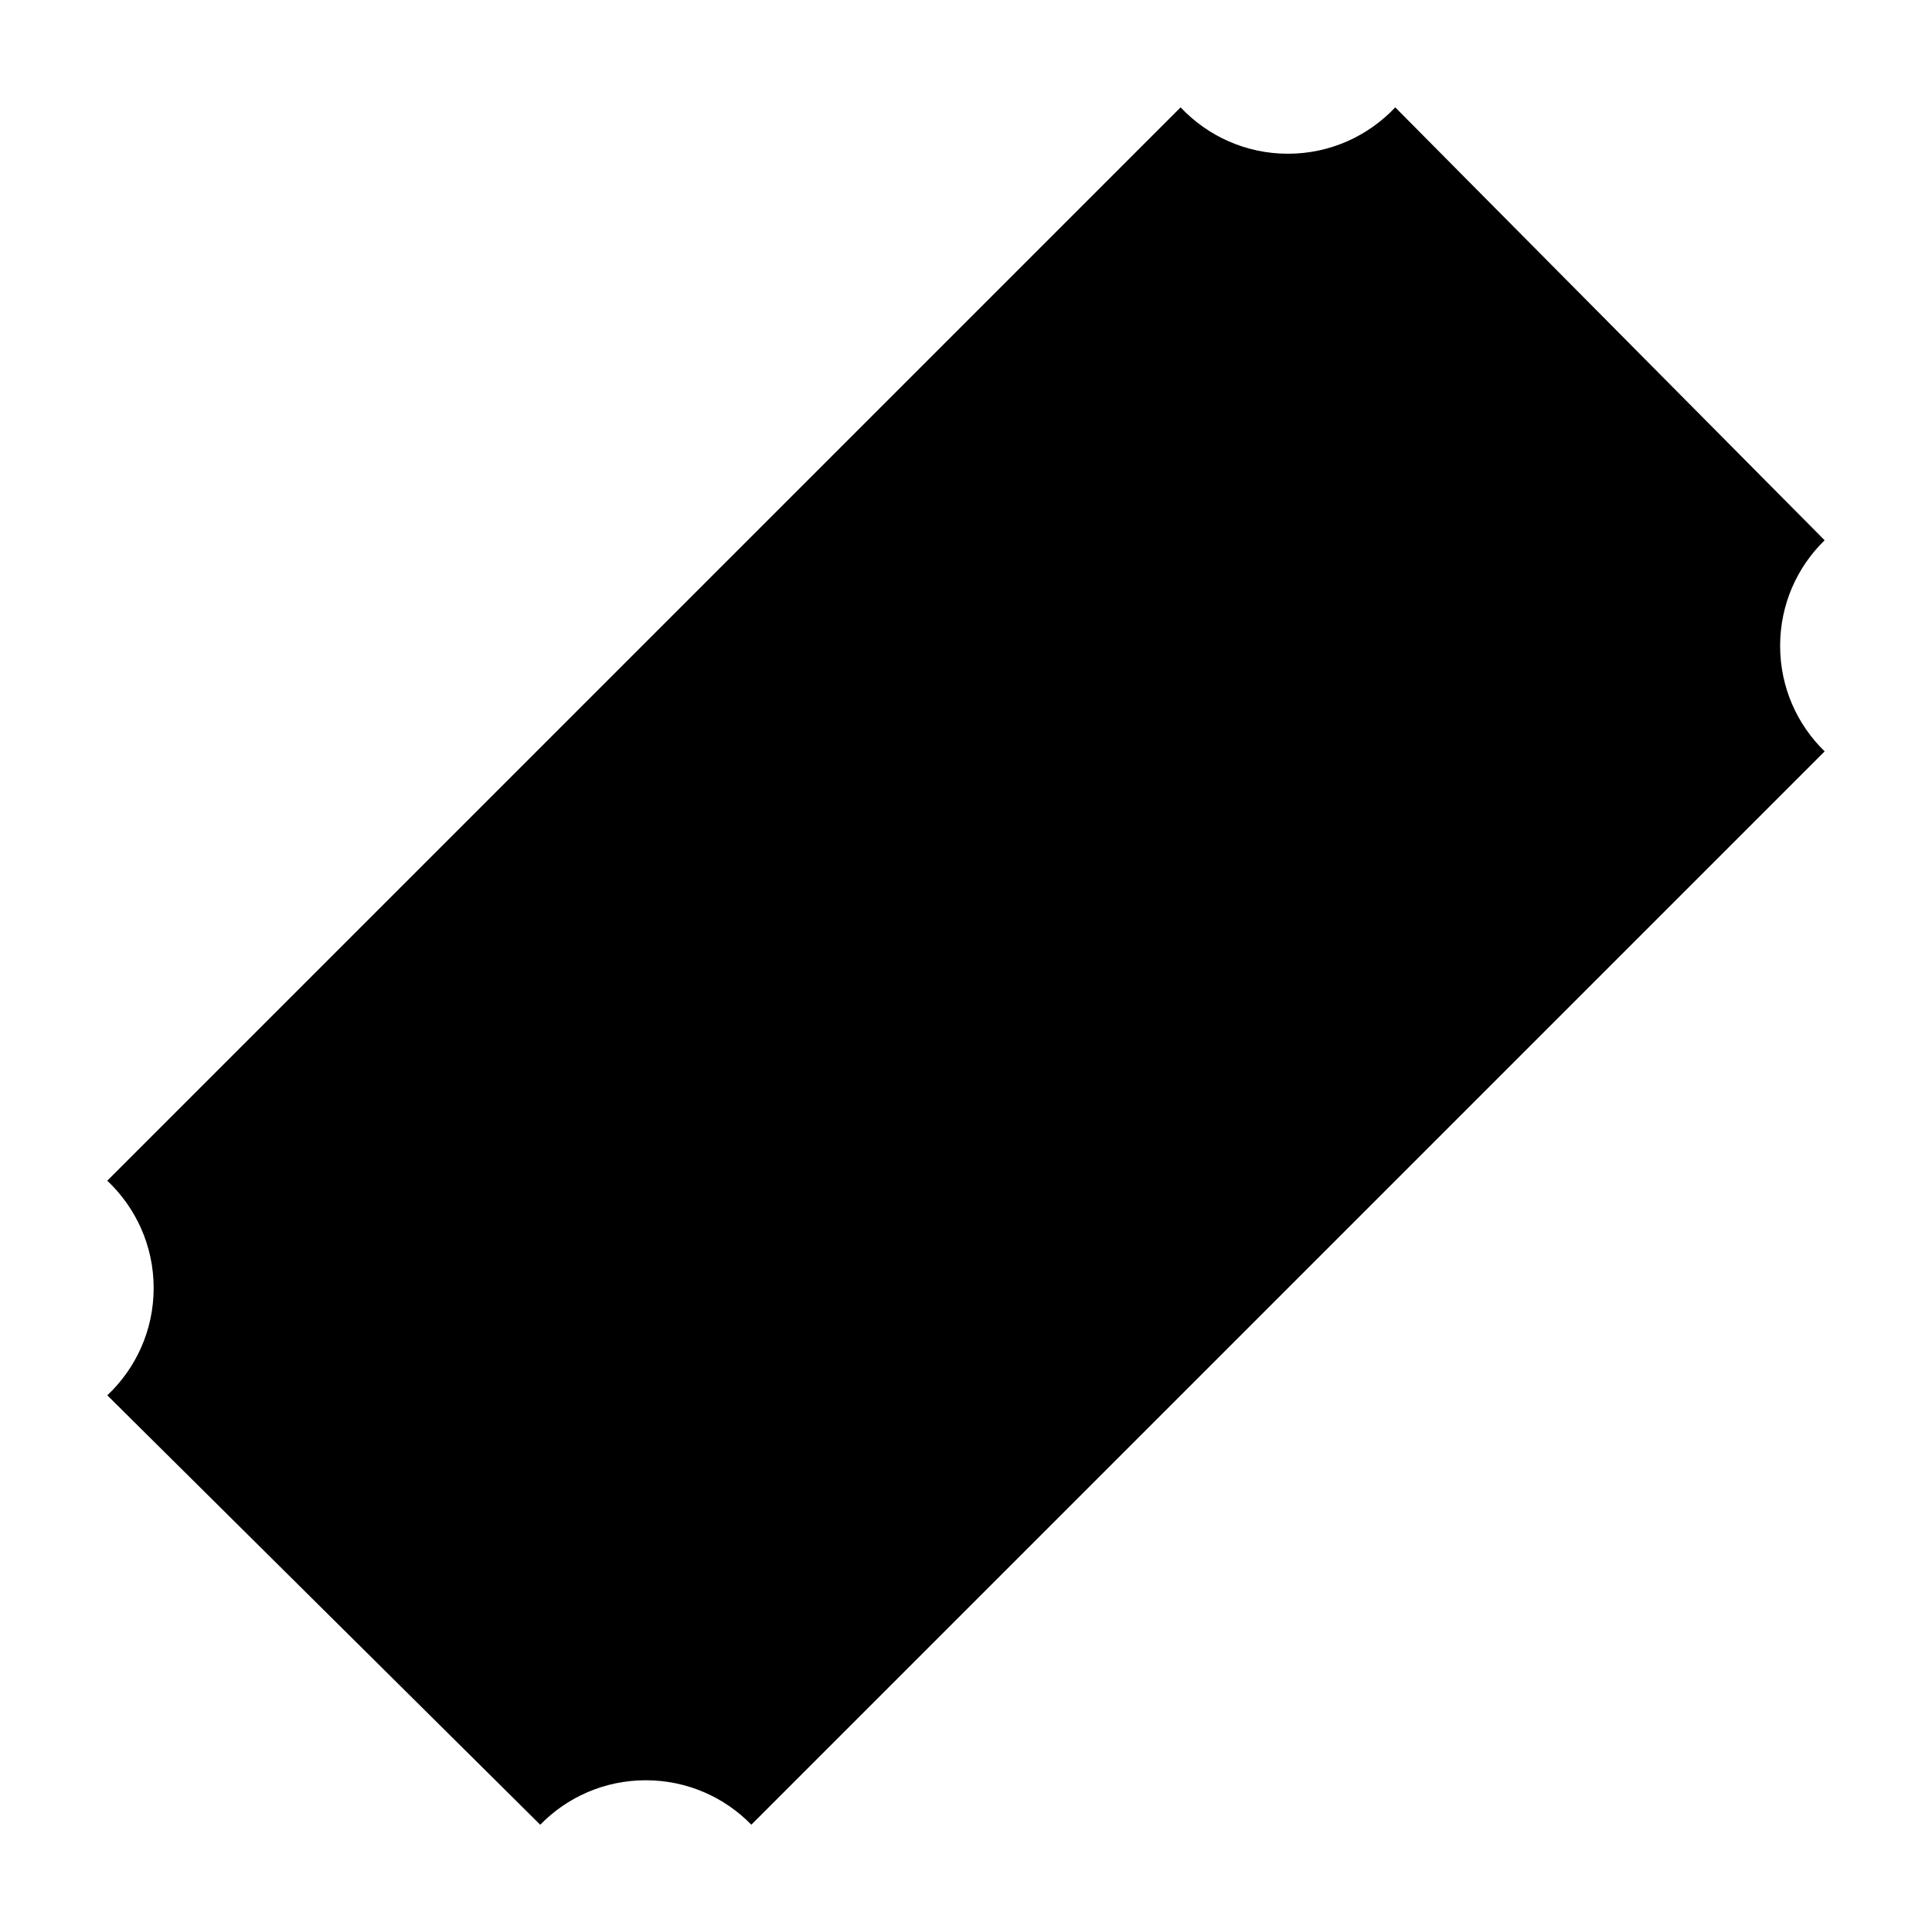
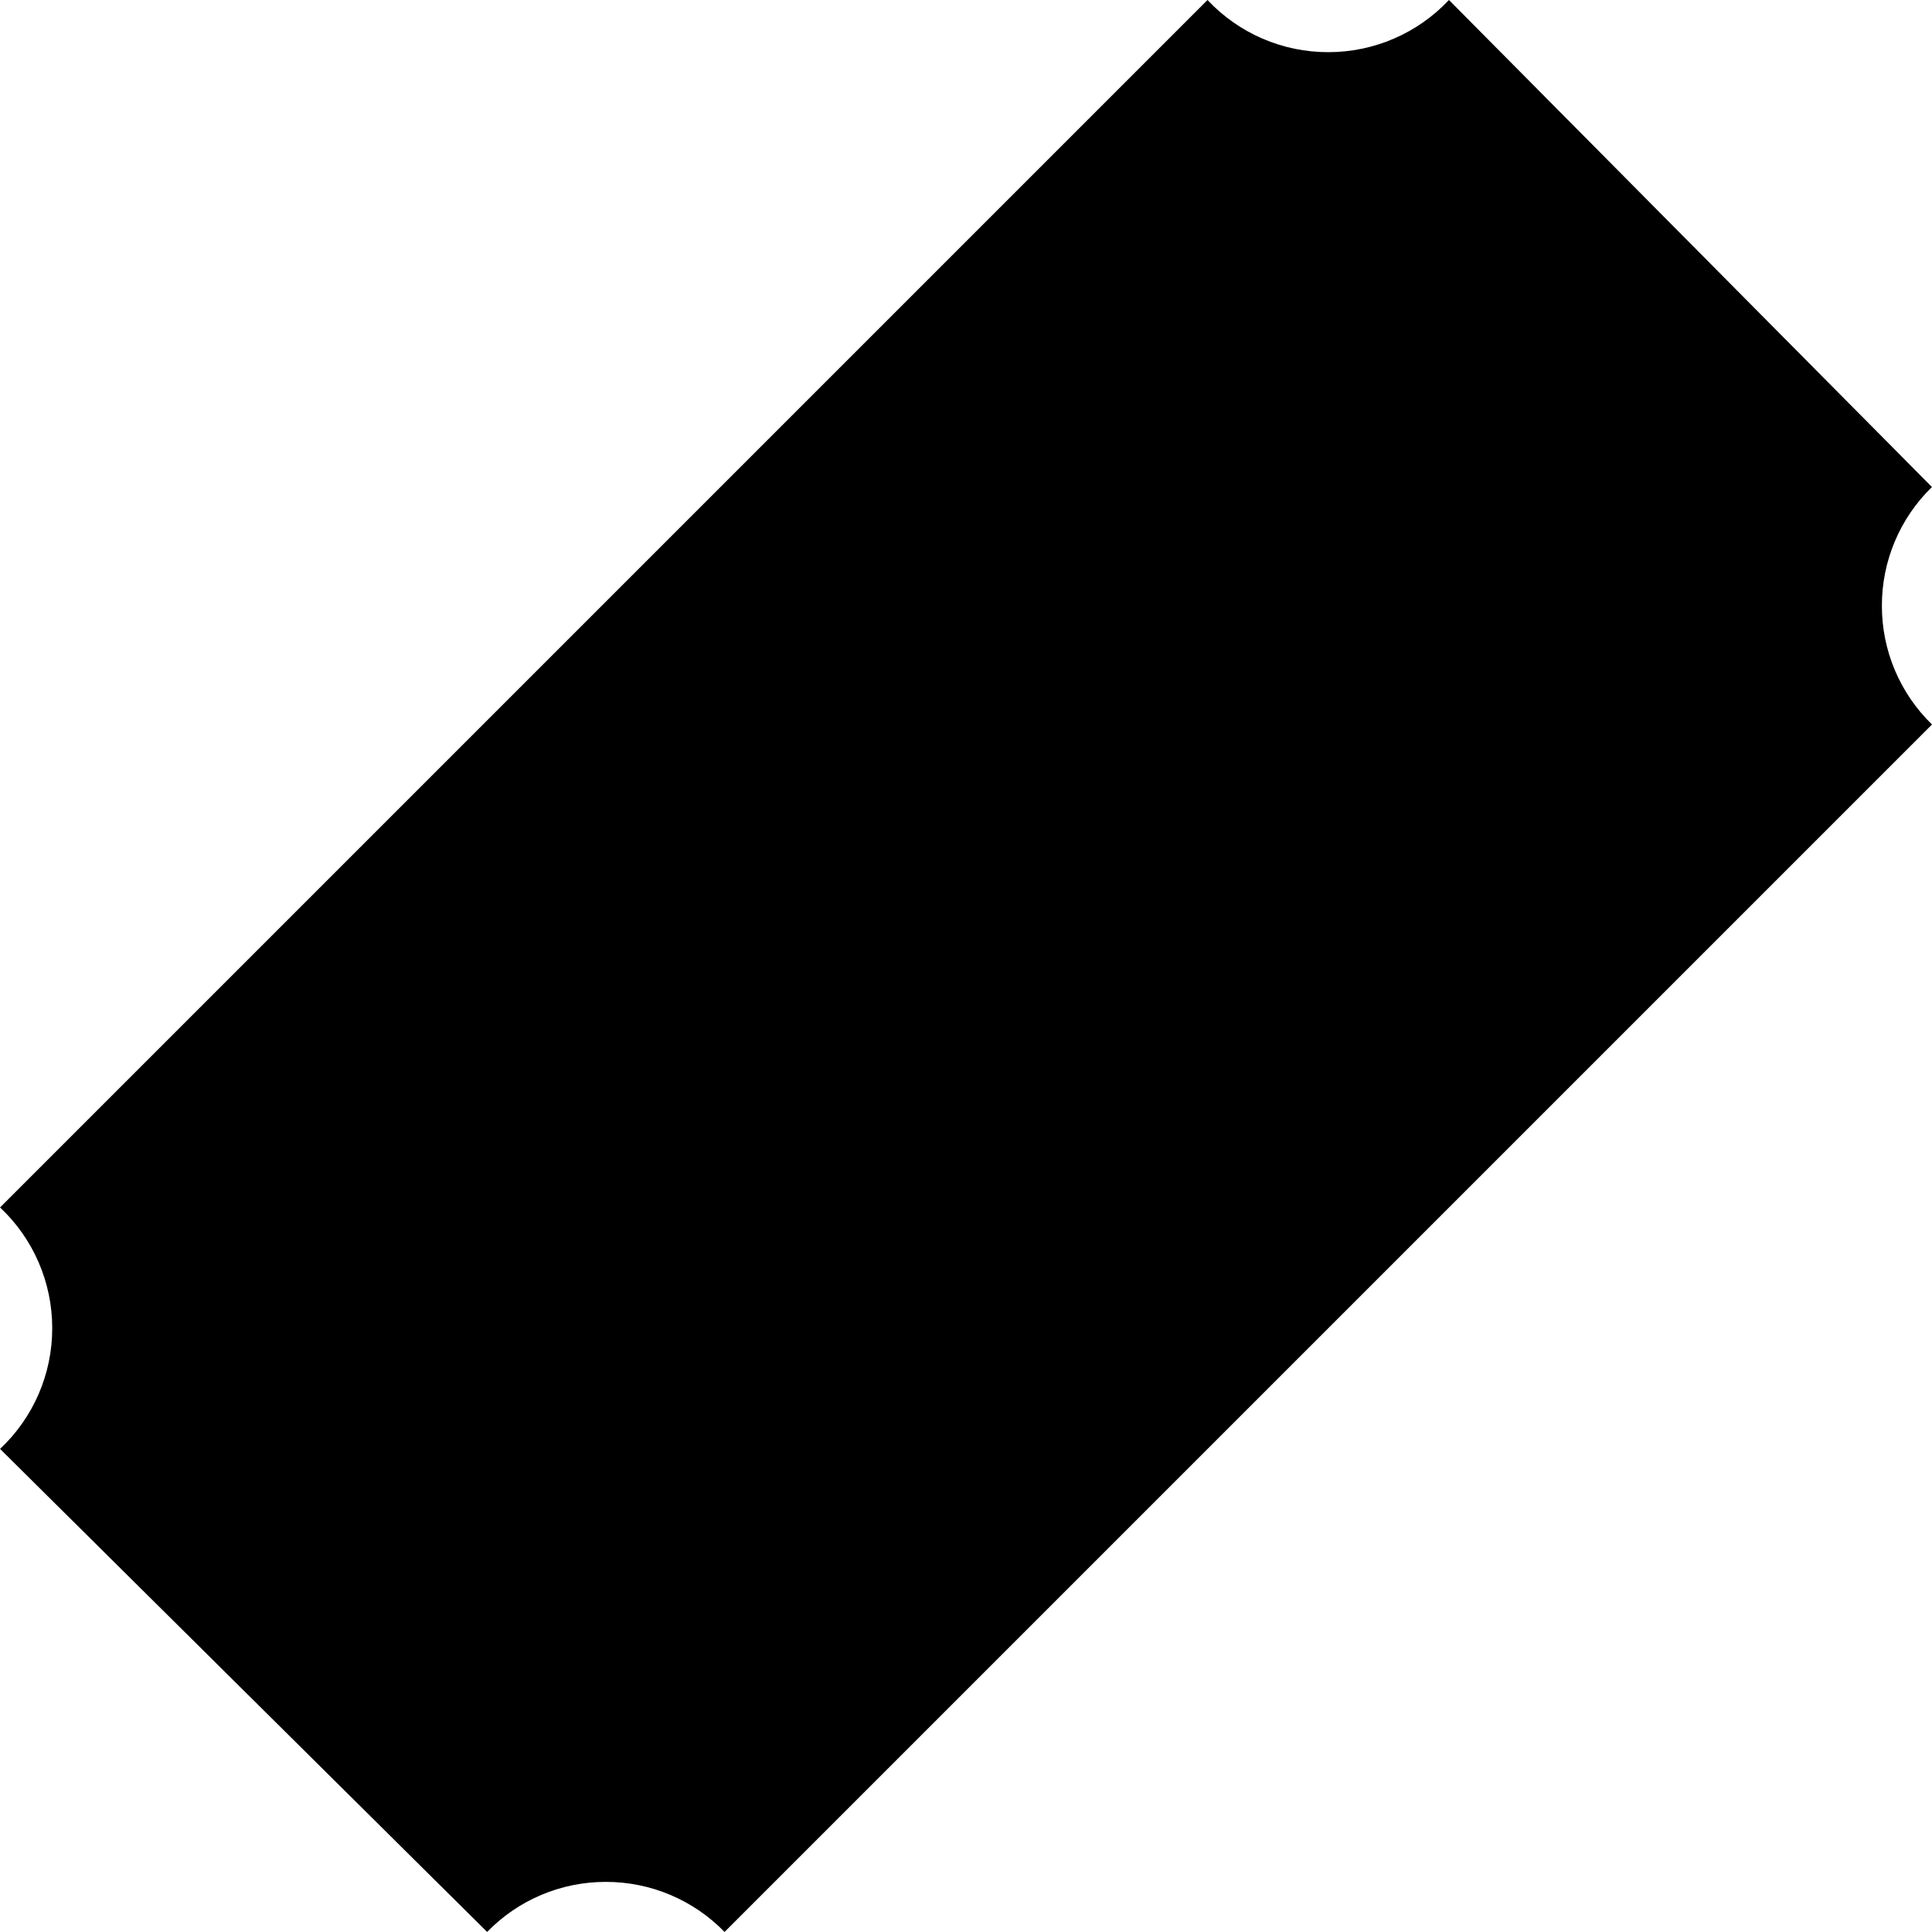
- <svg xmlns="http://www.w3.org/2000/svg" width="28" height="28" viewBox="0 0 28 28" fill="none">
-   <path d="M7.829 26.445L1.555 20.222C1.969 19.832 2.227 19.28 2.227 18.667C2.227 18.054 1.968 17.502 1.555 17.112L1.555 17.111L17.11 1.556C17.501 1.97 18.053 2.228 18.666 2.228C19.279 2.228 19.831 1.969 20.221 1.556L20.221 1.556L26.444 7.83C26.045 8.218 25.799 8.76 25.799 9.36C25.799 9.96 26.045 10.501 26.444 10.889L26.444 10.89L10.889 26.445C10.501 26.047 9.959 25.801 9.359 25.801C8.759 25.801 8.218 26.047 7.83 26.445L7.829 26.446V26.445Z" fill="currentColor" />
+ <svg fill="currentColor" viewBox="0 0 64 64" class="svg-icon" style="">
+   <path d="M16.135 63.996.002 47.997a5.474 5.474 0 0 0 1.728-4A5.48 5.48 0 0 0 .004 40l-.002-.002L40 0a5.474 5.474 0 0 0 4 1.728A5.48 5.48 0 0 0 47.996.002L47.999 0l15.999 16.133a5.474 5.474 0 0 0-1.658 3.934 5.47 5.47 0 0 0 1.658 3.931L64 24 24.002 63.998a5.475 5.475 0 0 0-3.933-1.658 5.47 5.47 0 0 0-3.932 1.658l-.002.002v-.004Z" />
</svg>
